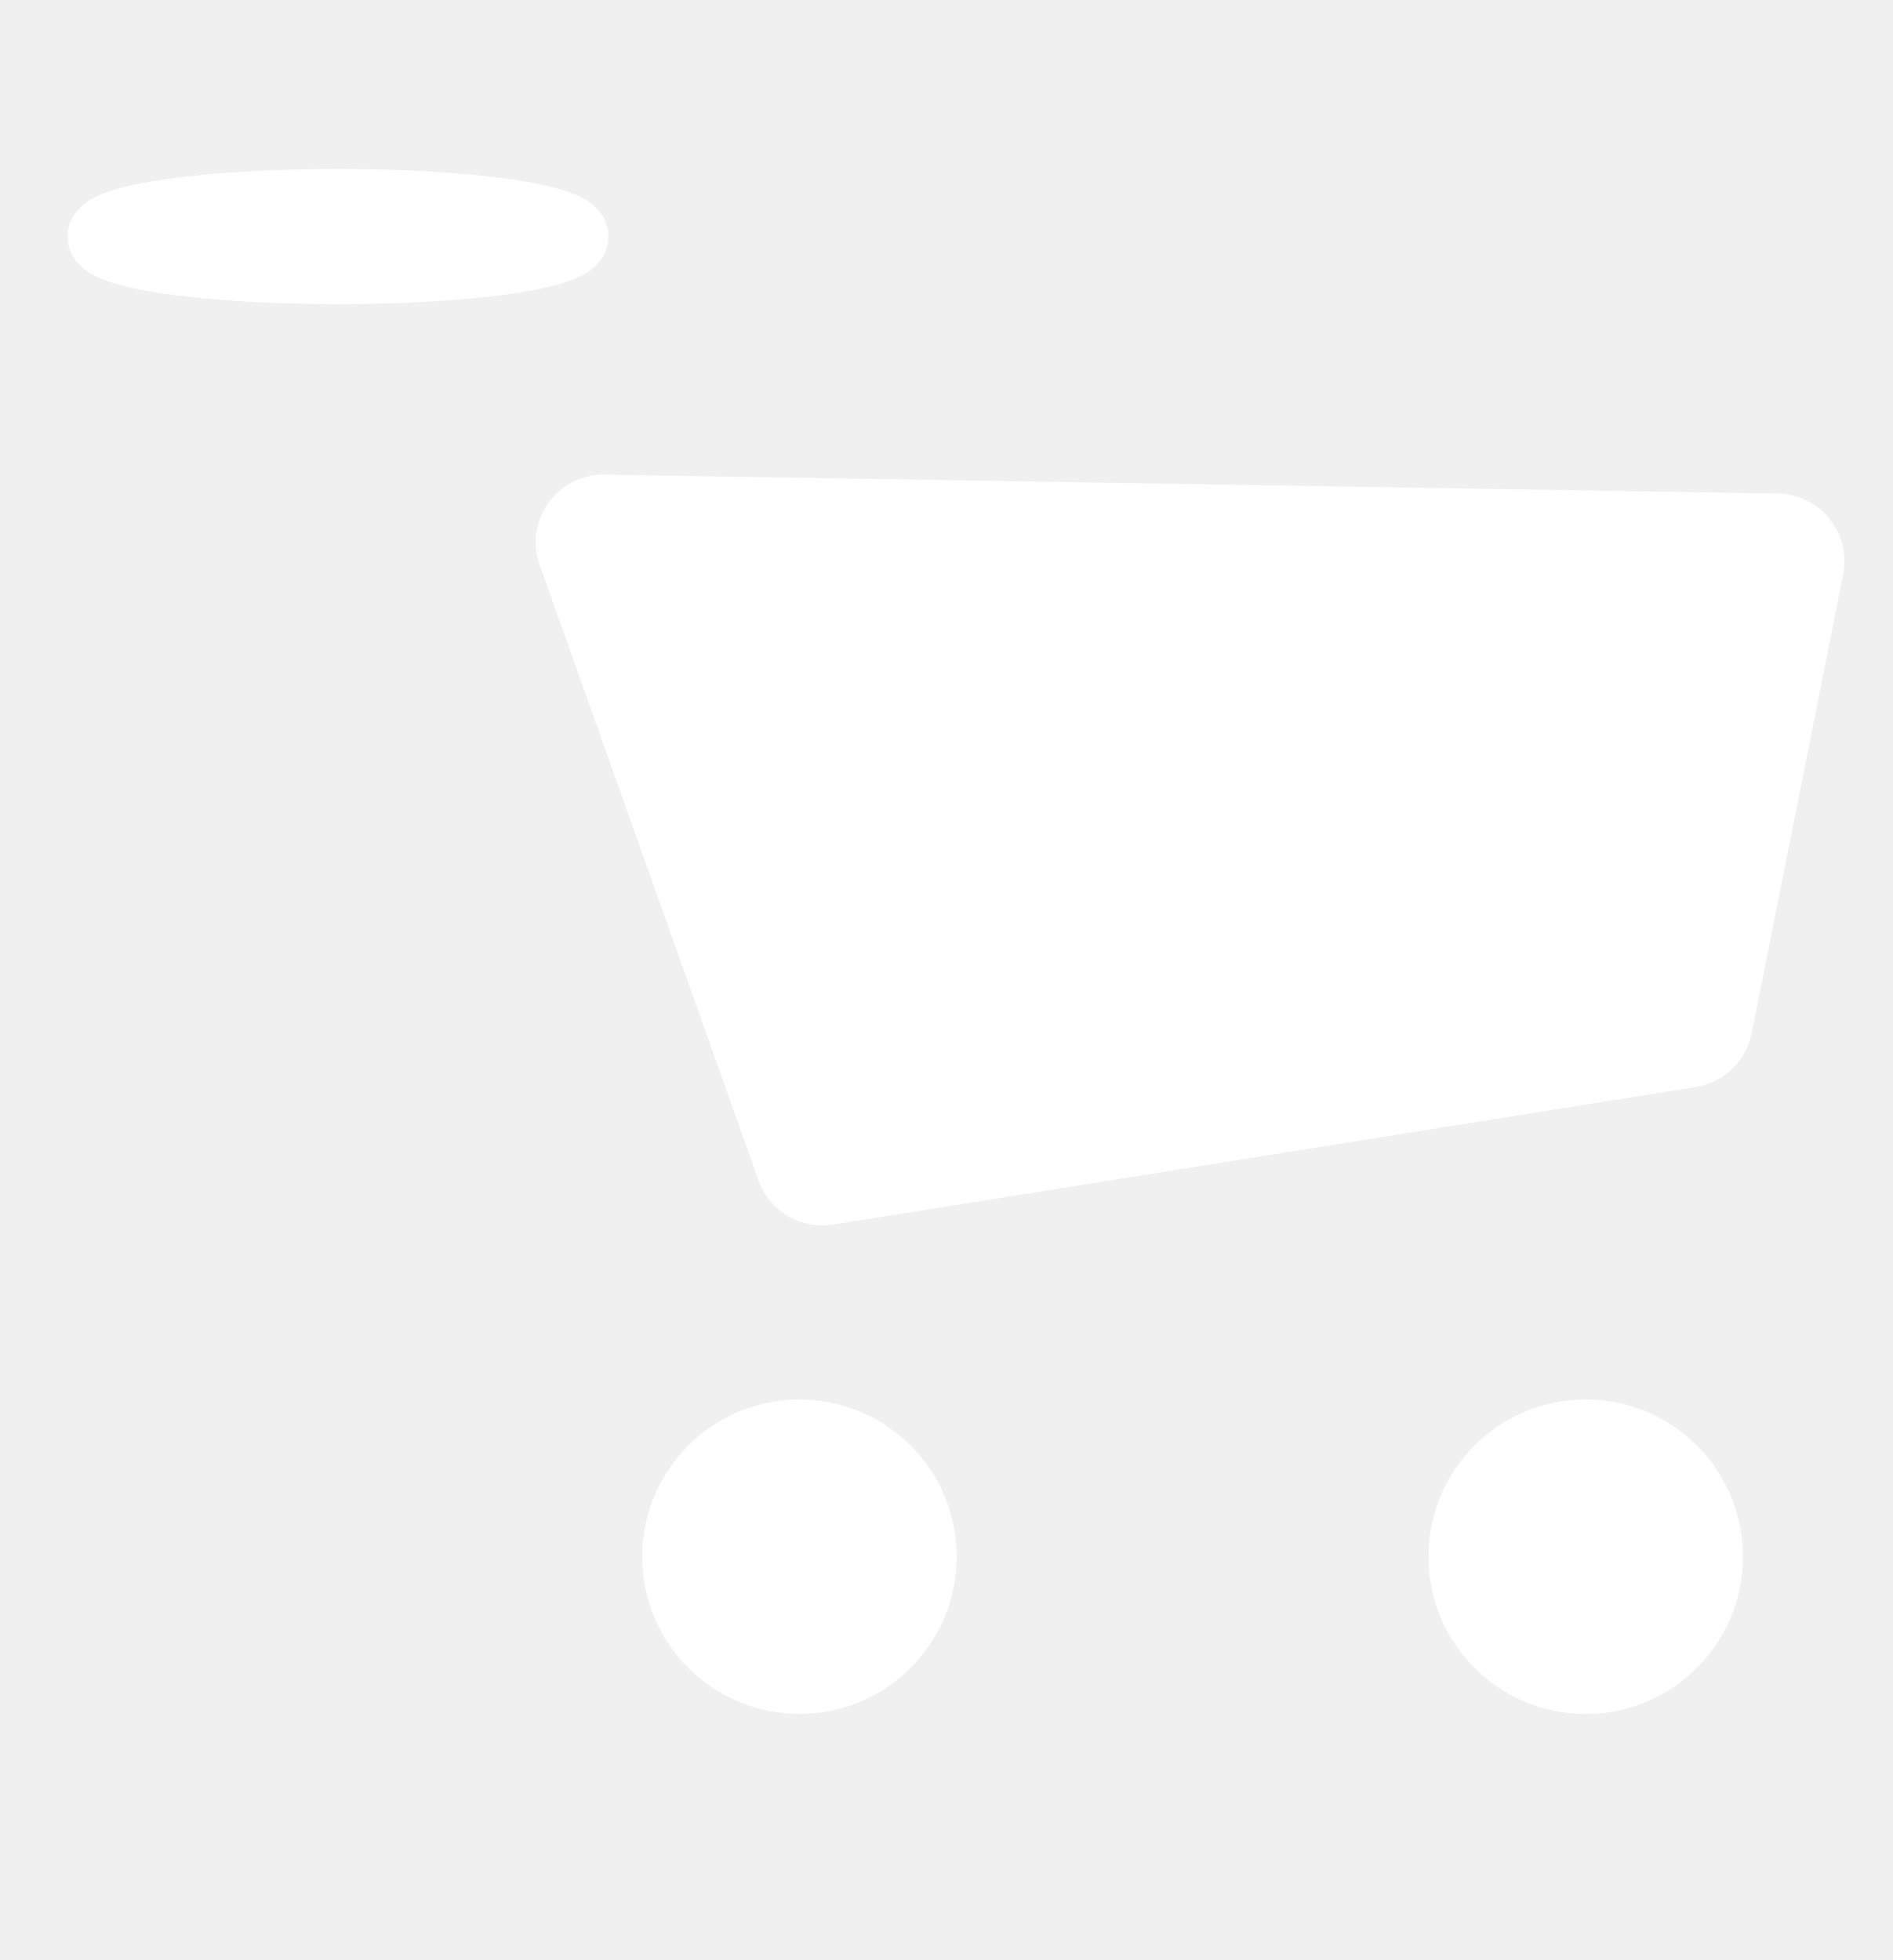
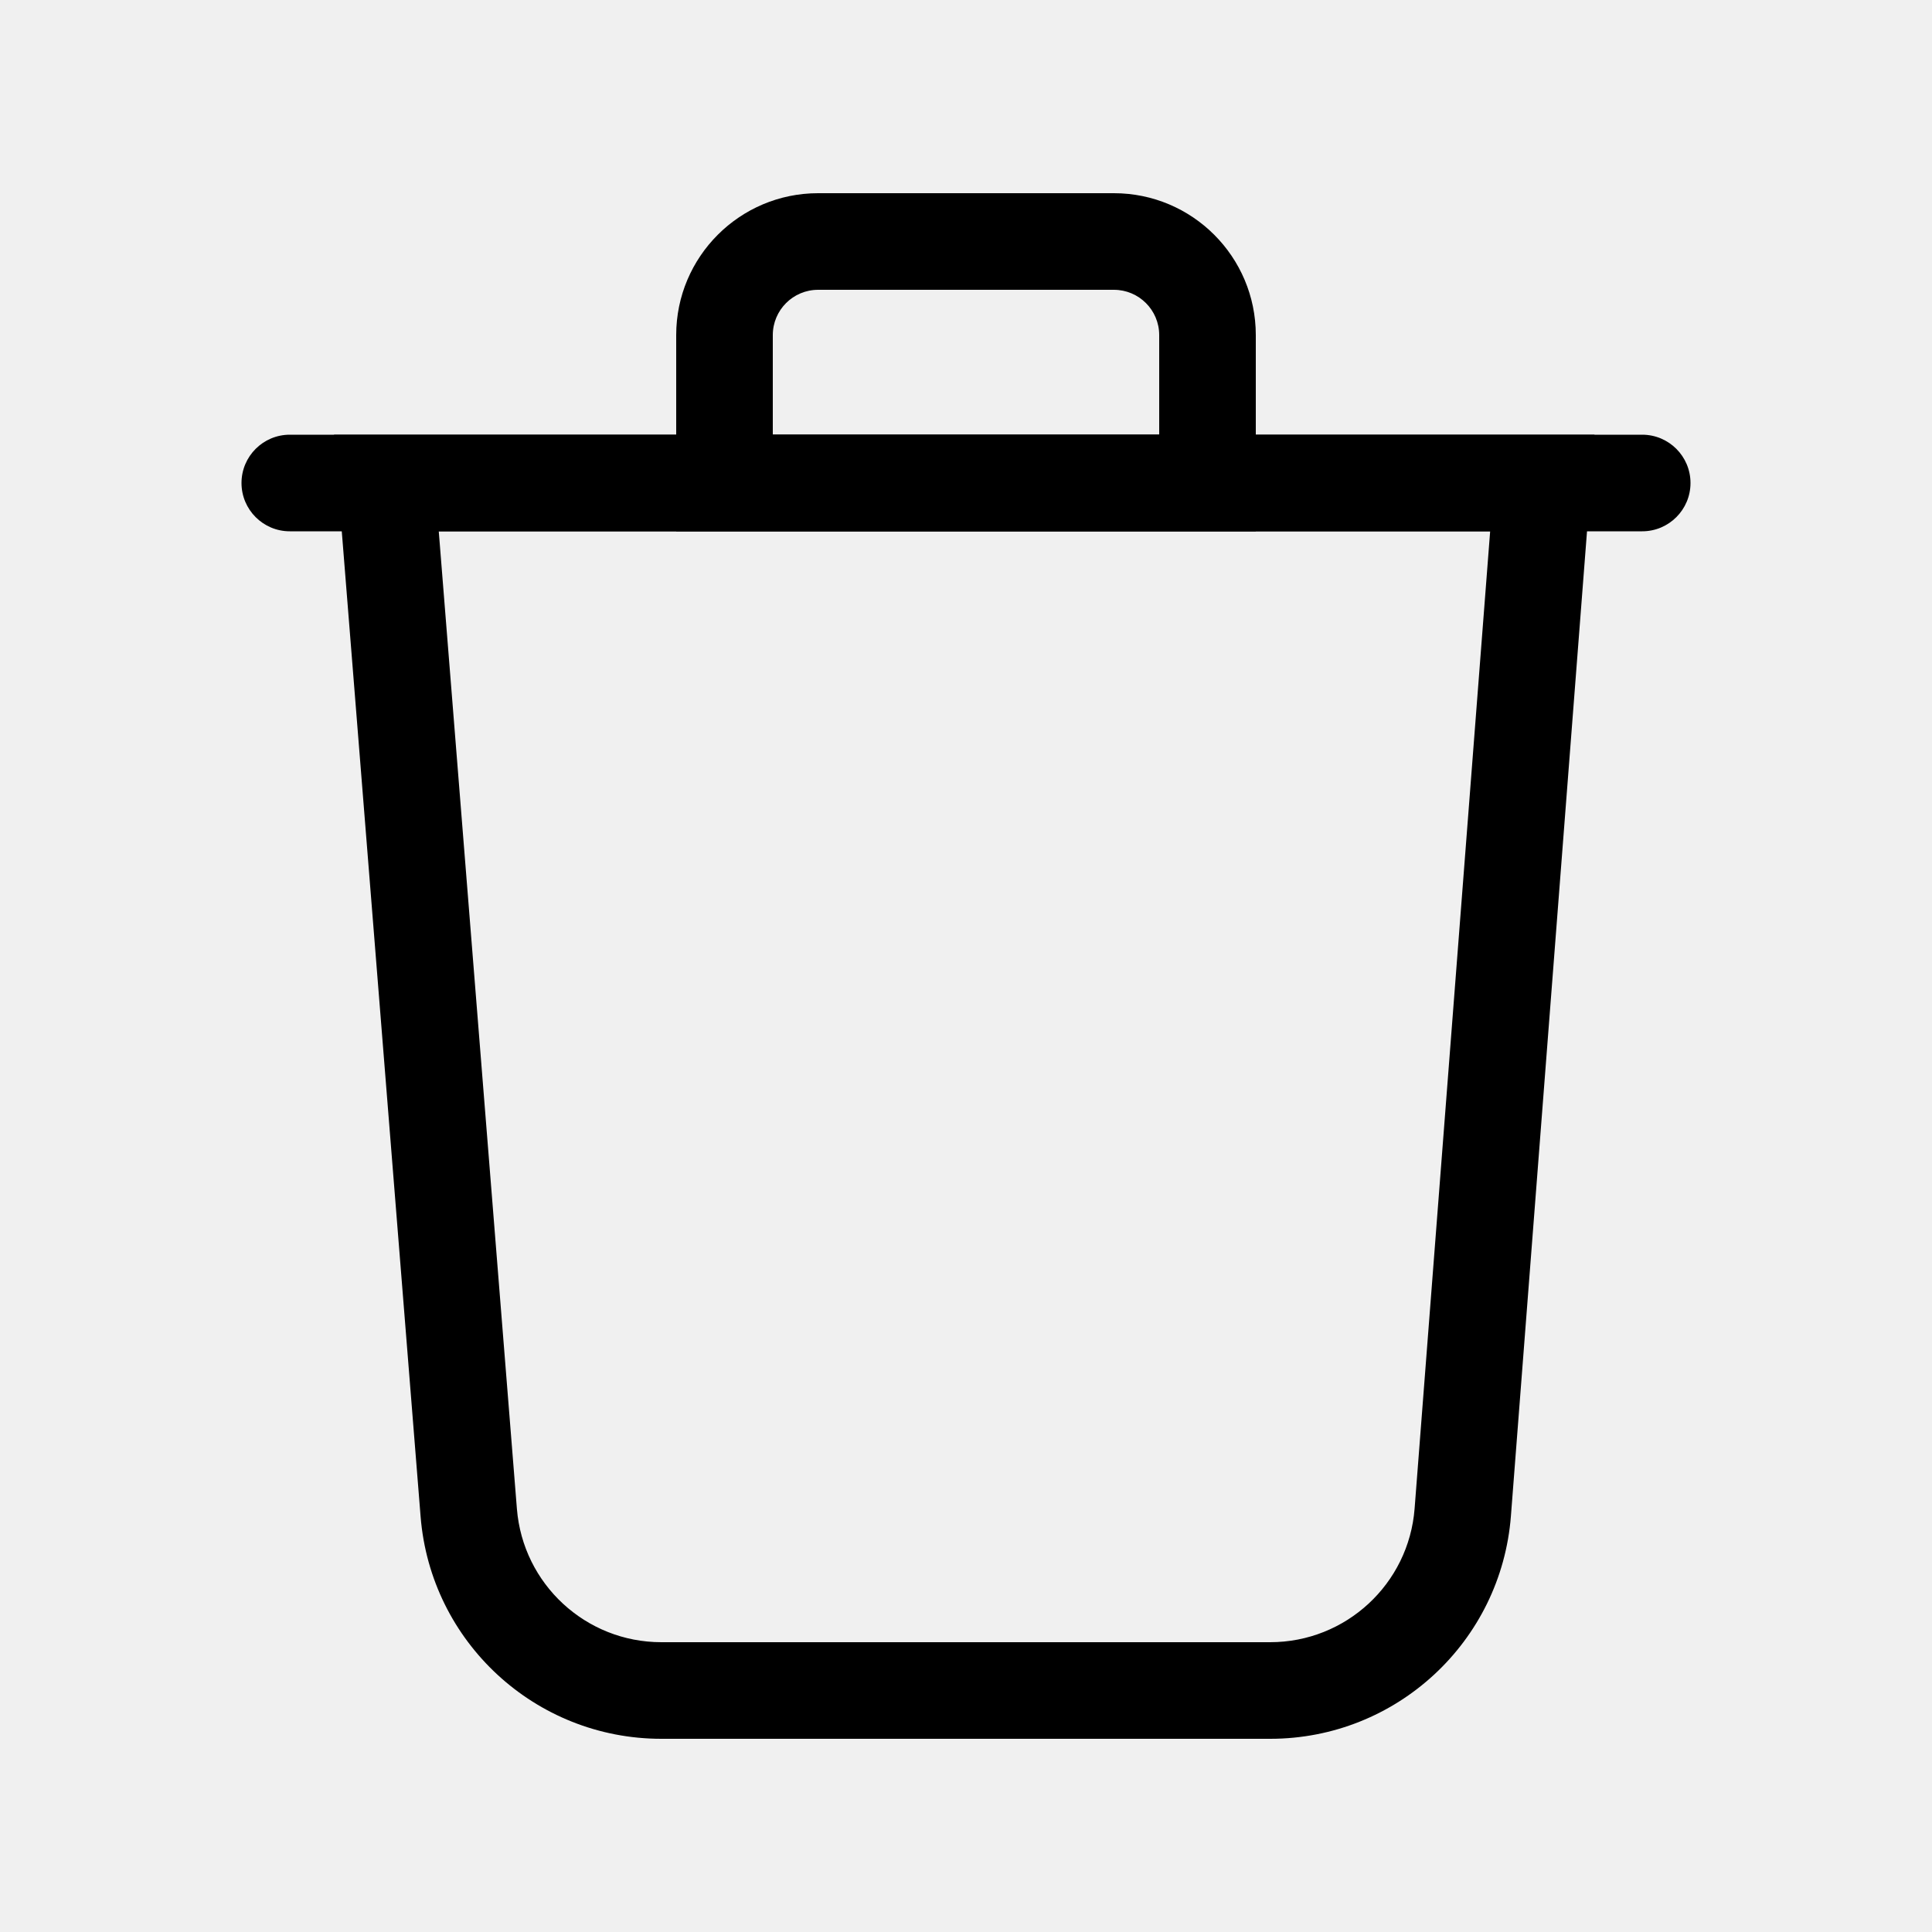
- <svg xmlns="http://www.w3.org/2000/svg" width="100%" height="100%" viewBox="0 0 28 29" fill="none">
-   <g id="icon-28">
+ <svg xmlns="http://www.w3.org/2000/svg" width="20" height="20" viewBox="0 0 20 20" fill="none">
+   <g id="icon-20">
    <g id="Vector">
-       <path fill-rule="evenodd" clip-rule="evenodd" d="M11.221 17.466C11.383 17.921 11.845 18.195 12.321 18.119L25.087 16.083C25.5 16.017 25.829 15.701 25.911 15.291L27.265 8.499C27.387 7.886 26.925 7.313 26.301 7.303L8.941 7.023C8.244 7.012 7.749 7.701 7.983 8.358L11.221 17.466Z" fill="white" />
-       <path fill-rule="evenodd" clip-rule="evenodd" d="M11.826 25.359C13.111 25.359 14.152 24.318 14.152 23.033C14.152 21.748 13.111 20.707 11.826 20.707C10.541 20.707 9.5 21.748 9.5 23.033C9.5 24.318 10.541 25.359 11.826 25.359Z" fill="white" />
-       <path fill-rule="evenodd" clip-rule="evenodd" d="M23.457 25.359C24.742 25.359 25.783 24.318 25.783 23.033C25.783 21.748 24.742 20.707 23.457 20.707C22.172 20.707 21.131 21.748 21.131 23.033C21.131 24.318 22.172 25.359 23.457 25.359Z" fill="white" />
-       <path fill-rule="evenodd" clip-rule="evenodd" d="M5 4C6.933 4 8.5 3.776 8.5 3.5C8.5 3.224 6.933 3 5 3C3.067 3 1.5 3.224 1.5 3.5C1.5 3.776 3.067 4 5 4Z" fill="white" />
-       <path fill-rule="evenodd" clip-rule="evenodd" d="M2.454 2.651C3.118 2.557 4.017 2.5 5 2.5C5.983 2.5 6.882 2.557 7.546 2.651C7.873 2.698 8.165 2.757 8.385 2.832C8.492 2.868 8.612 2.917 8.715 2.989C8.8 3.049 9 3.213 9 3.5C9 3.787 8.8 3.951 8.715 4.011C8.612 4.083 8.492 4.132 8.385 4.168C8.165 4.243 7.873 4.302 7.546 4.349C6.882 4.443 5.983 4.5 5 4.5C4.017 4.5 3.118 4.443 2.454 4.349C2.127 4.302 1.835 4.243 1.615 4.168C1.508 4.132 1.388 4.083 1.285 4.011C1.2 3.951 1 3.787 1 3.5C1 3.213 1.2 3.049 1.285 2.989C1.388 2.917 1.508 2.868 1.615 2.832C1.835 2.757 2.127 2.698 2.454 2.651Z" fill="white" />
+       <path fill-rule="evenodd" clip-rule="evenodd" d="M2.5 5C2.5 4.724 2.724 4.5 3 4.5H17C17.276 4.5 17.5 4.724 17.5 5C17.5 5.276 17.276 5.5 17 5.5H3C2.724 5.5 2.5 5.276 2.5 5Z" fill="black" />
+       <path fill-rule="evenodd" clip-rule="evenodd" d="M3.458 4.5H16.506L15.641 15.693C15.54 16.995 14.455 18 13.149 18H6.846C5.543 18 4.458 16.999 4.354 15.699L3.458 4.5ZM4.542 5.5L5.351 15.62C5.414 16.399 6.064 17 6.846 17H13.149C13.932 17 14.584 16.397 14.644 15.616L15.426 5.5H4.542Z" fill="black" />
+       <path fill-rule="evenodd" clip-rule="evenodd" d="M13 5.5H7V3.469C7 2.658 7.658 2 8.469 2H11.531C12.342 2 13 2.658 13 3.469V5.5ZM8.469 3C8.21 3 8 3.21 8 3.469V4.5H12V3.469C12 3.21 11.79 3 11.531 3H8.469Z" fill="black" />
    </g>
  </g>
</svg>
